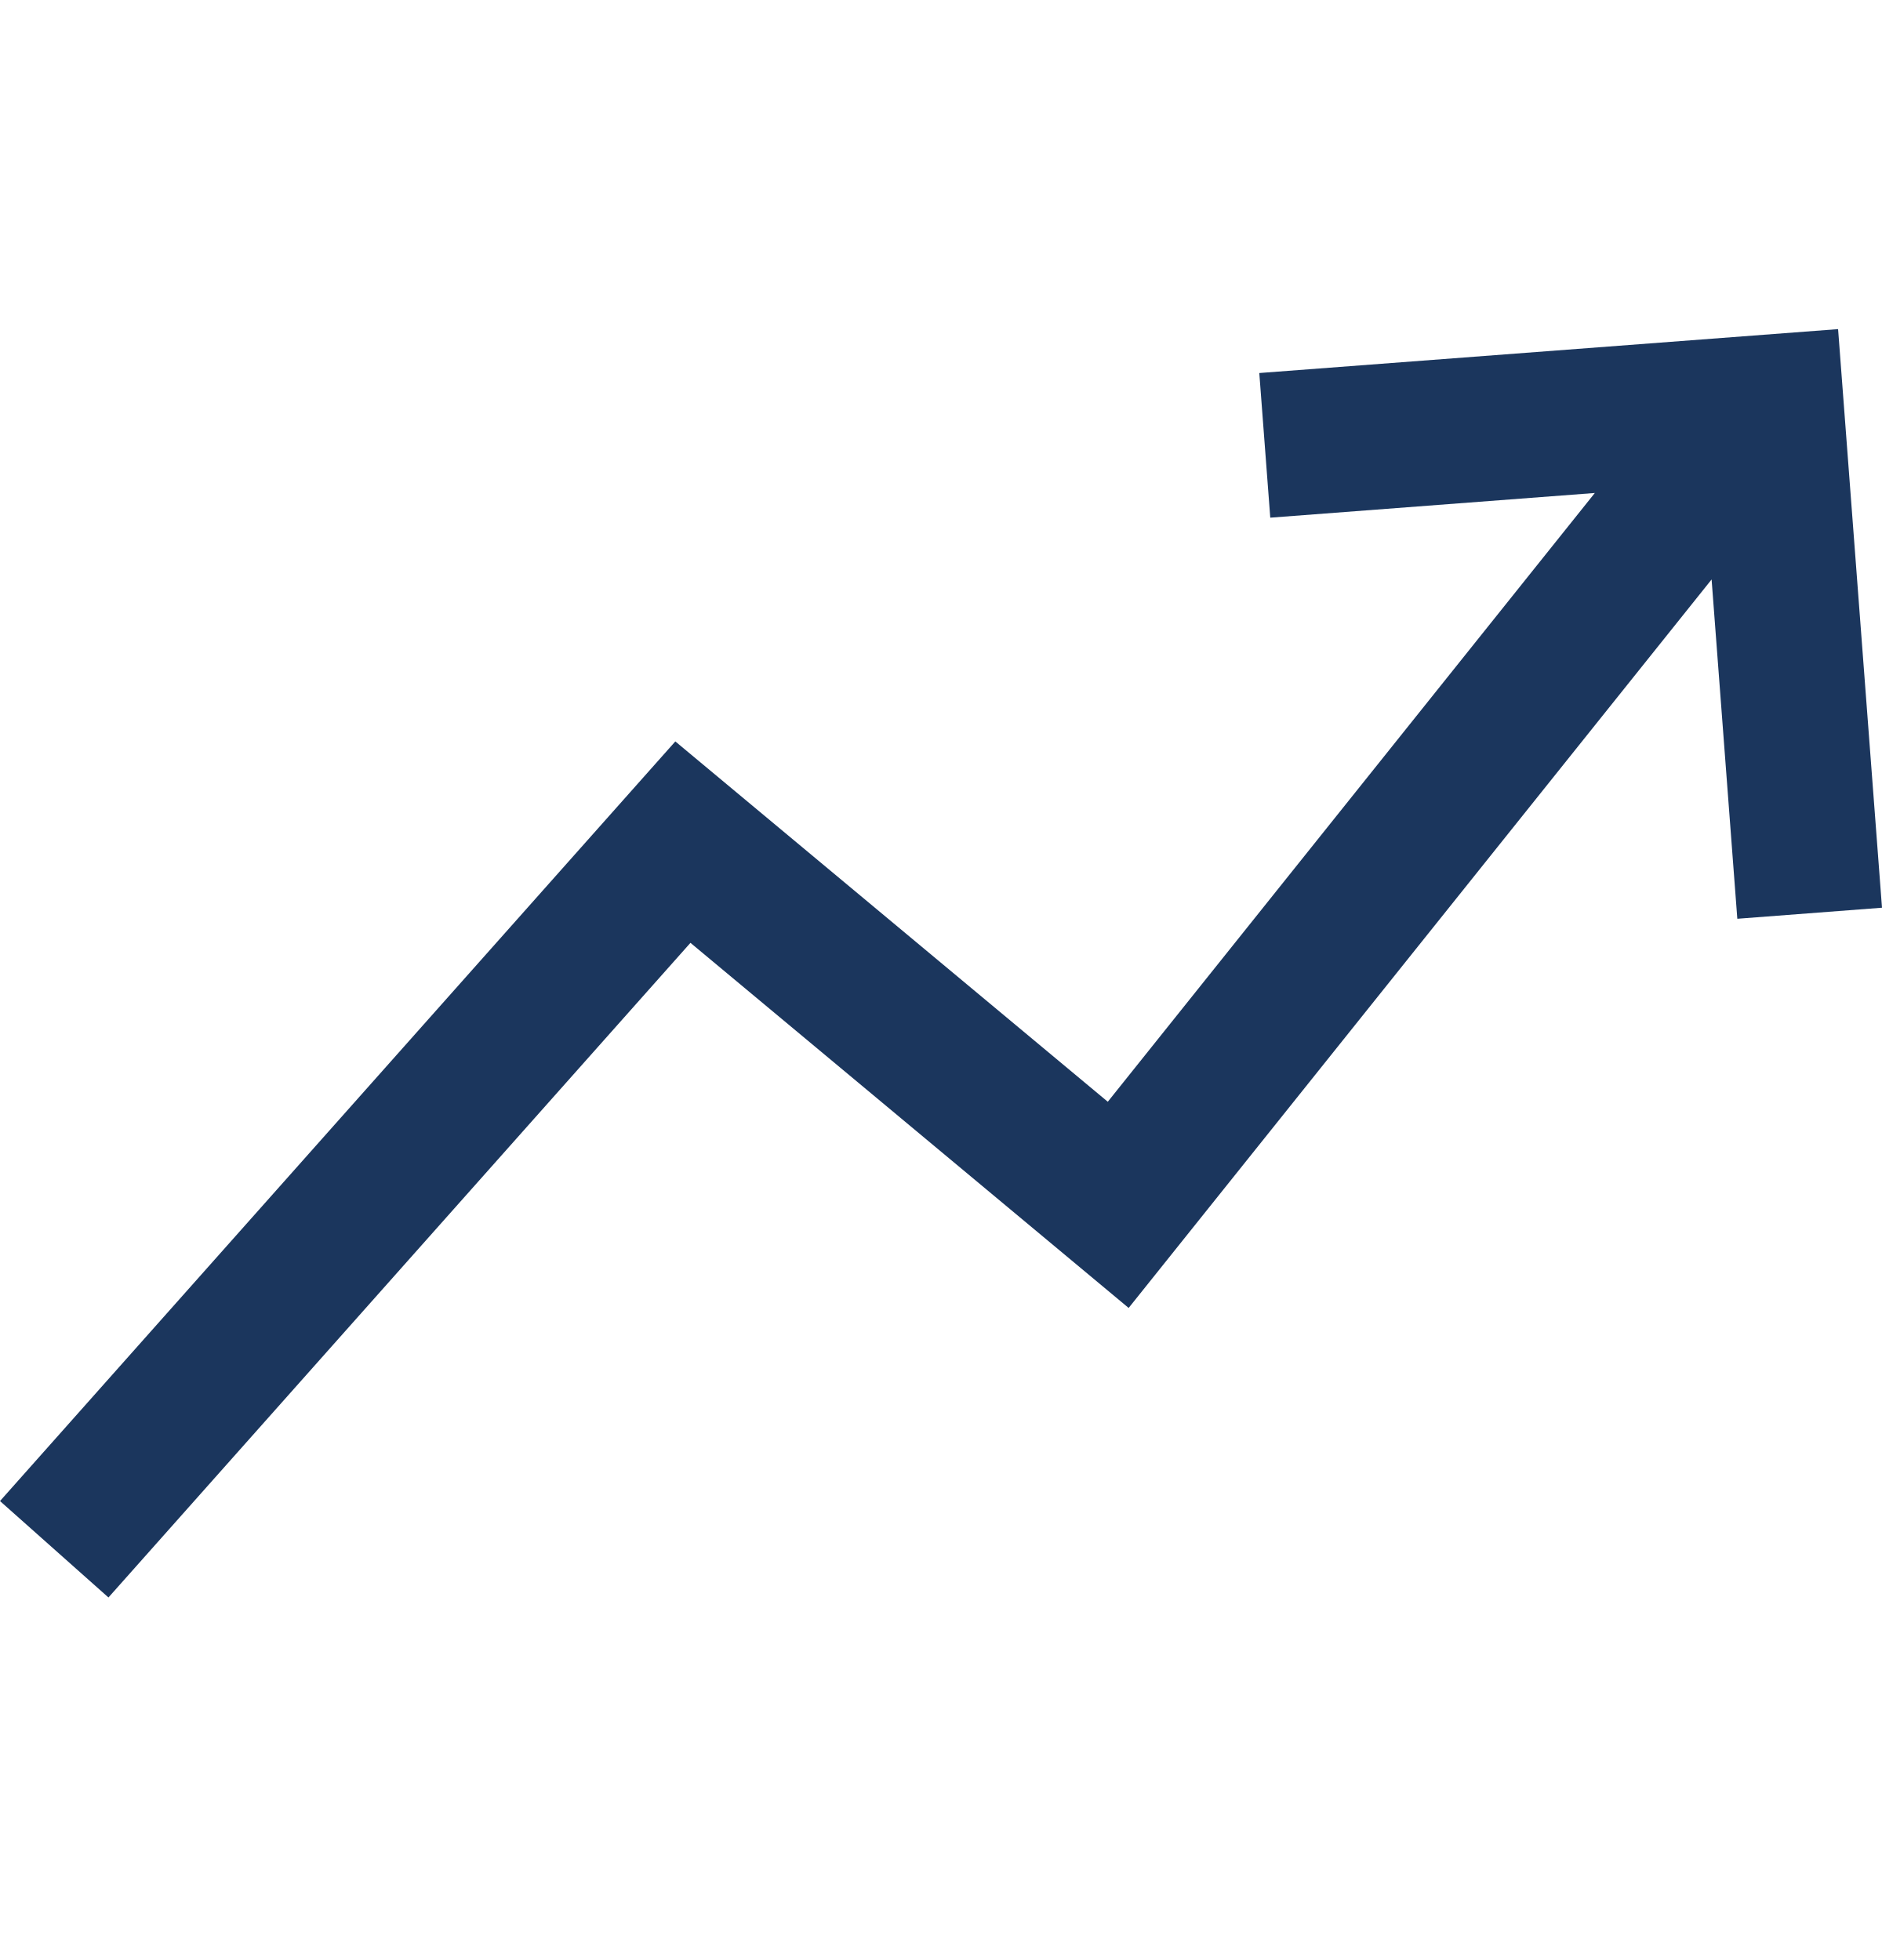
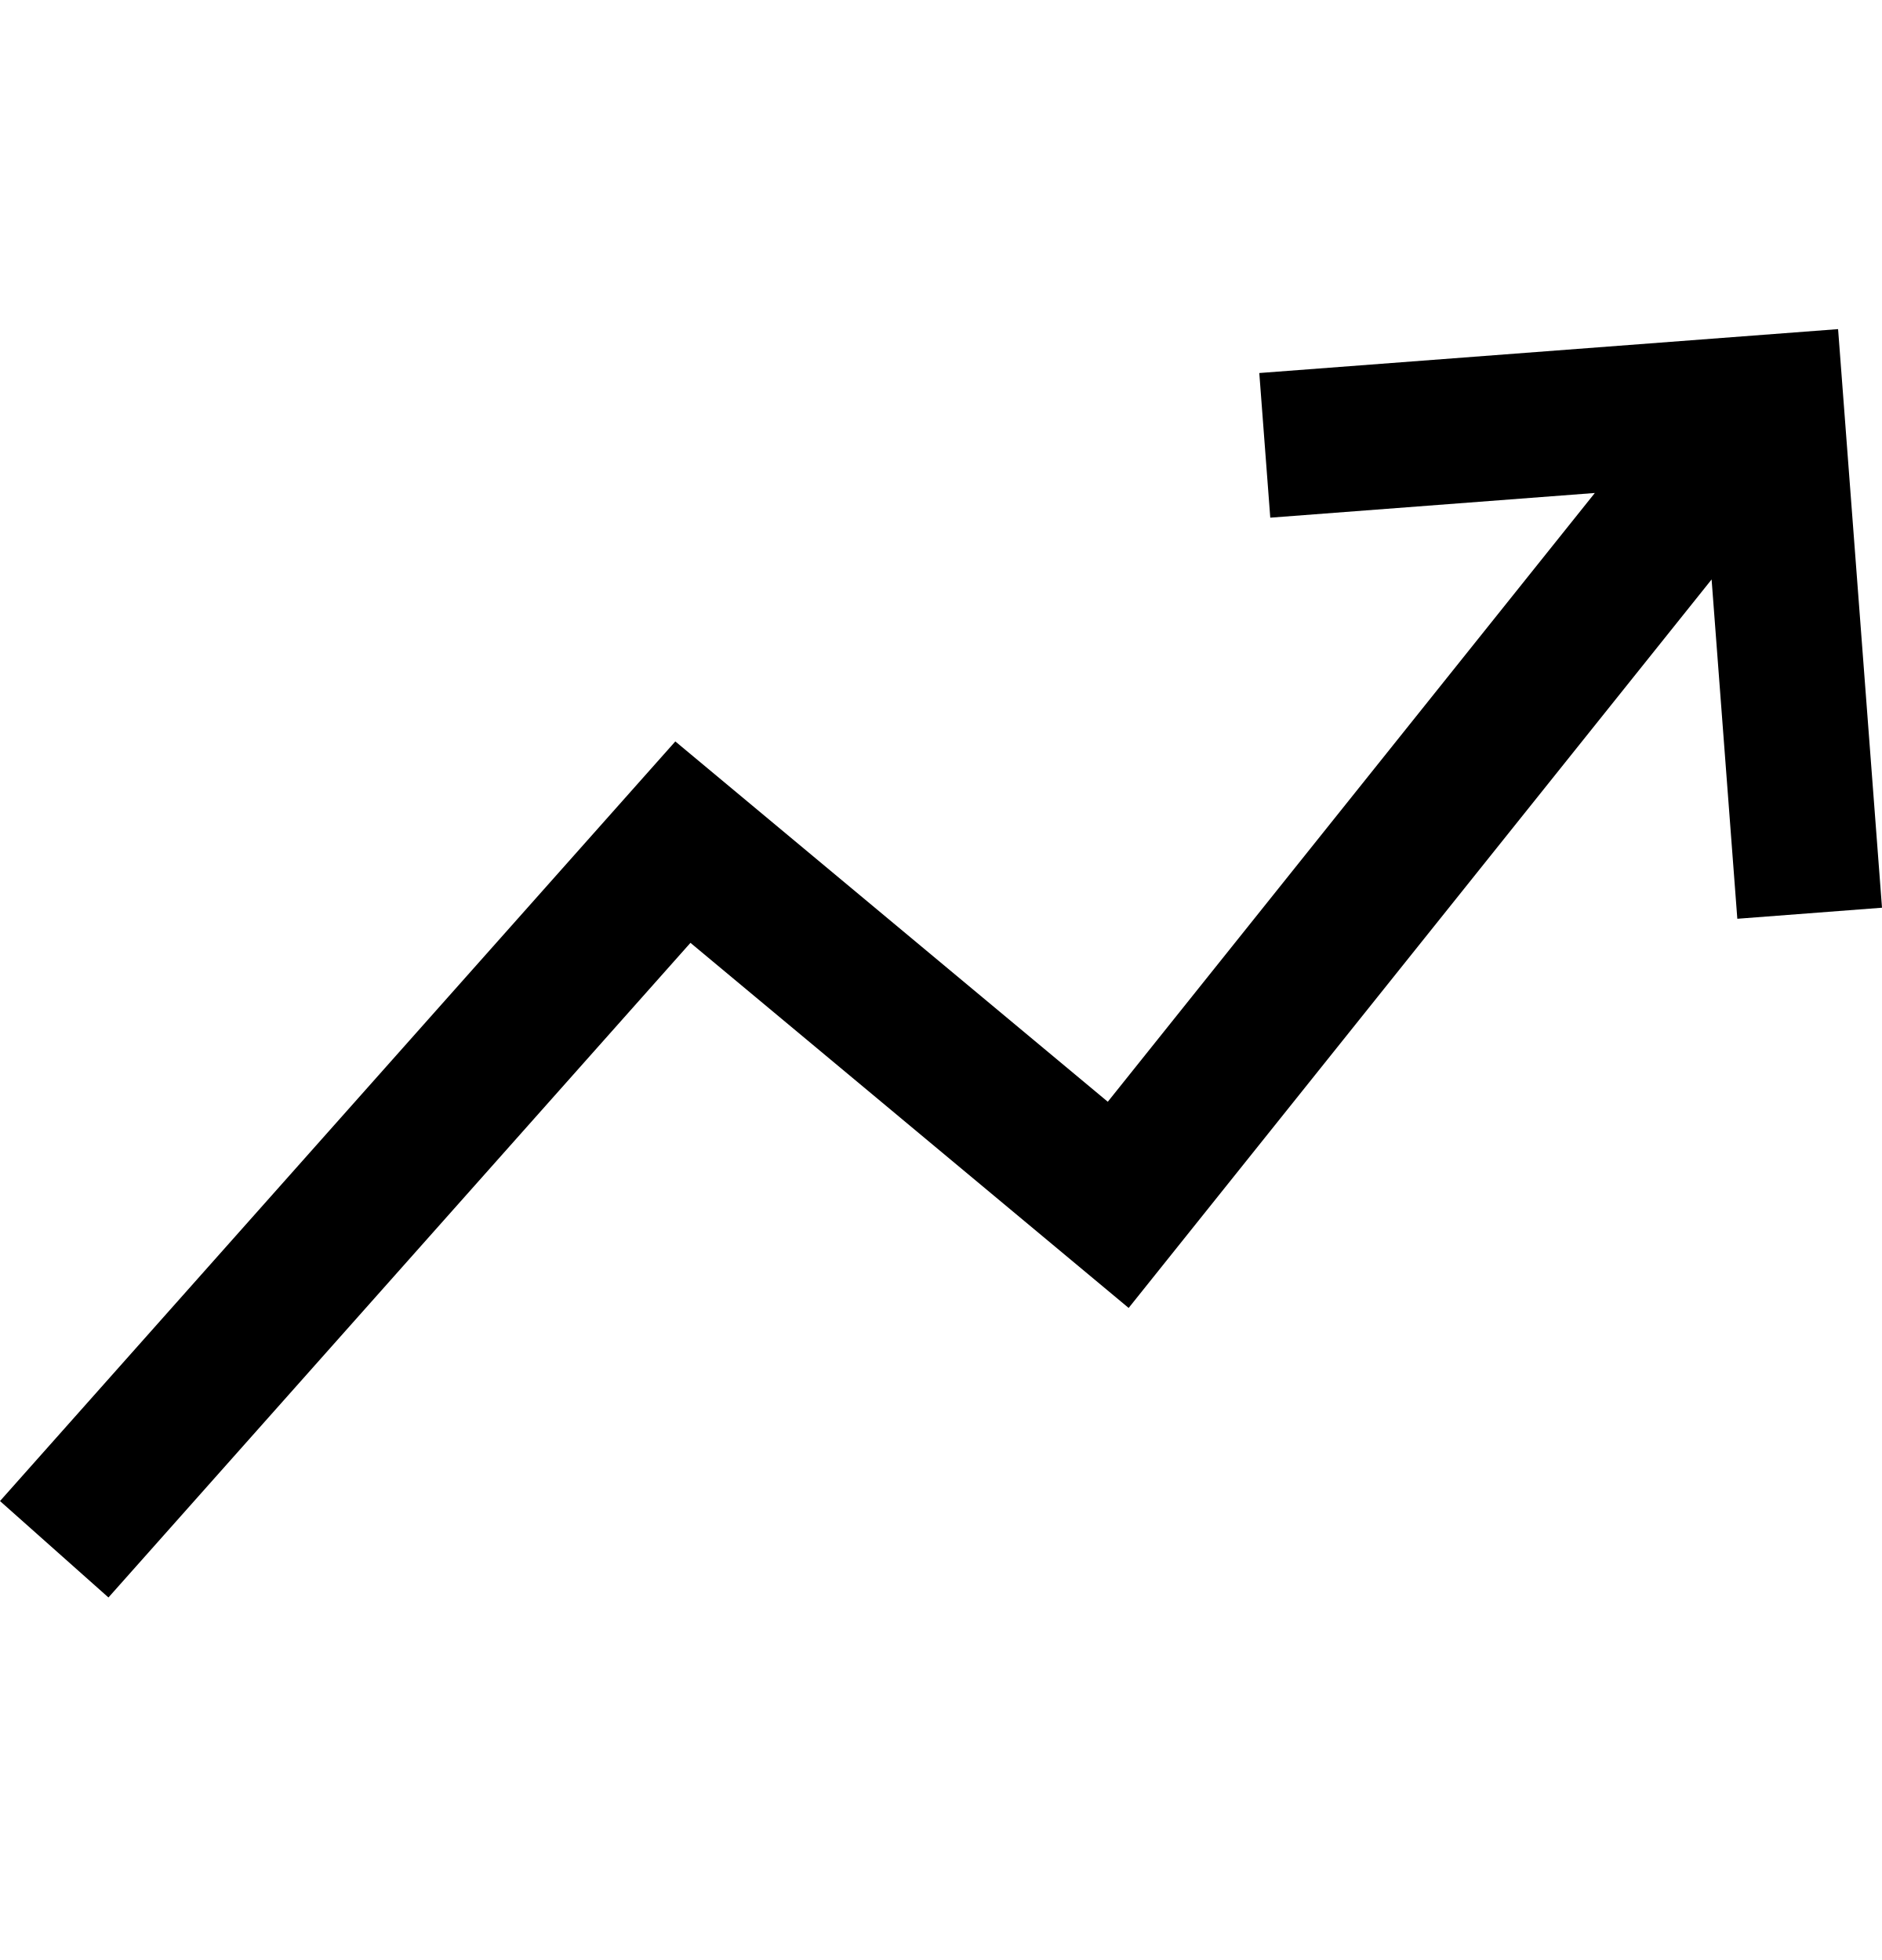
- <svg xmlns="http://www.w3.org/2000/svg" width="24" height="25" fill="none">
-   <path d="M8.805 12.026l5.588 4.657 7.434-9.292.328 4.328L24 11.578l-.56-7.38-7.381.56.14 1.845 4.139-.315-6.211 7.765-5.515-4.596L0 19.146l1.383 1.23 7.422-8.35z" fill="#1B365D" />
+ <svg xmlns="http://www.w3.org/2000/svg" width="24" height="25">
+   <path d="M8.805 12.026l5.588 4.657 7.434-9.292.328 4.328L24 11.578l-.56-7.38-7.381.56.14 1.845 4.139-.315-6.211 7.765-5.515-4.596L0 19.146l1.383 1.23 7.422-8.35z" />
</svg>
